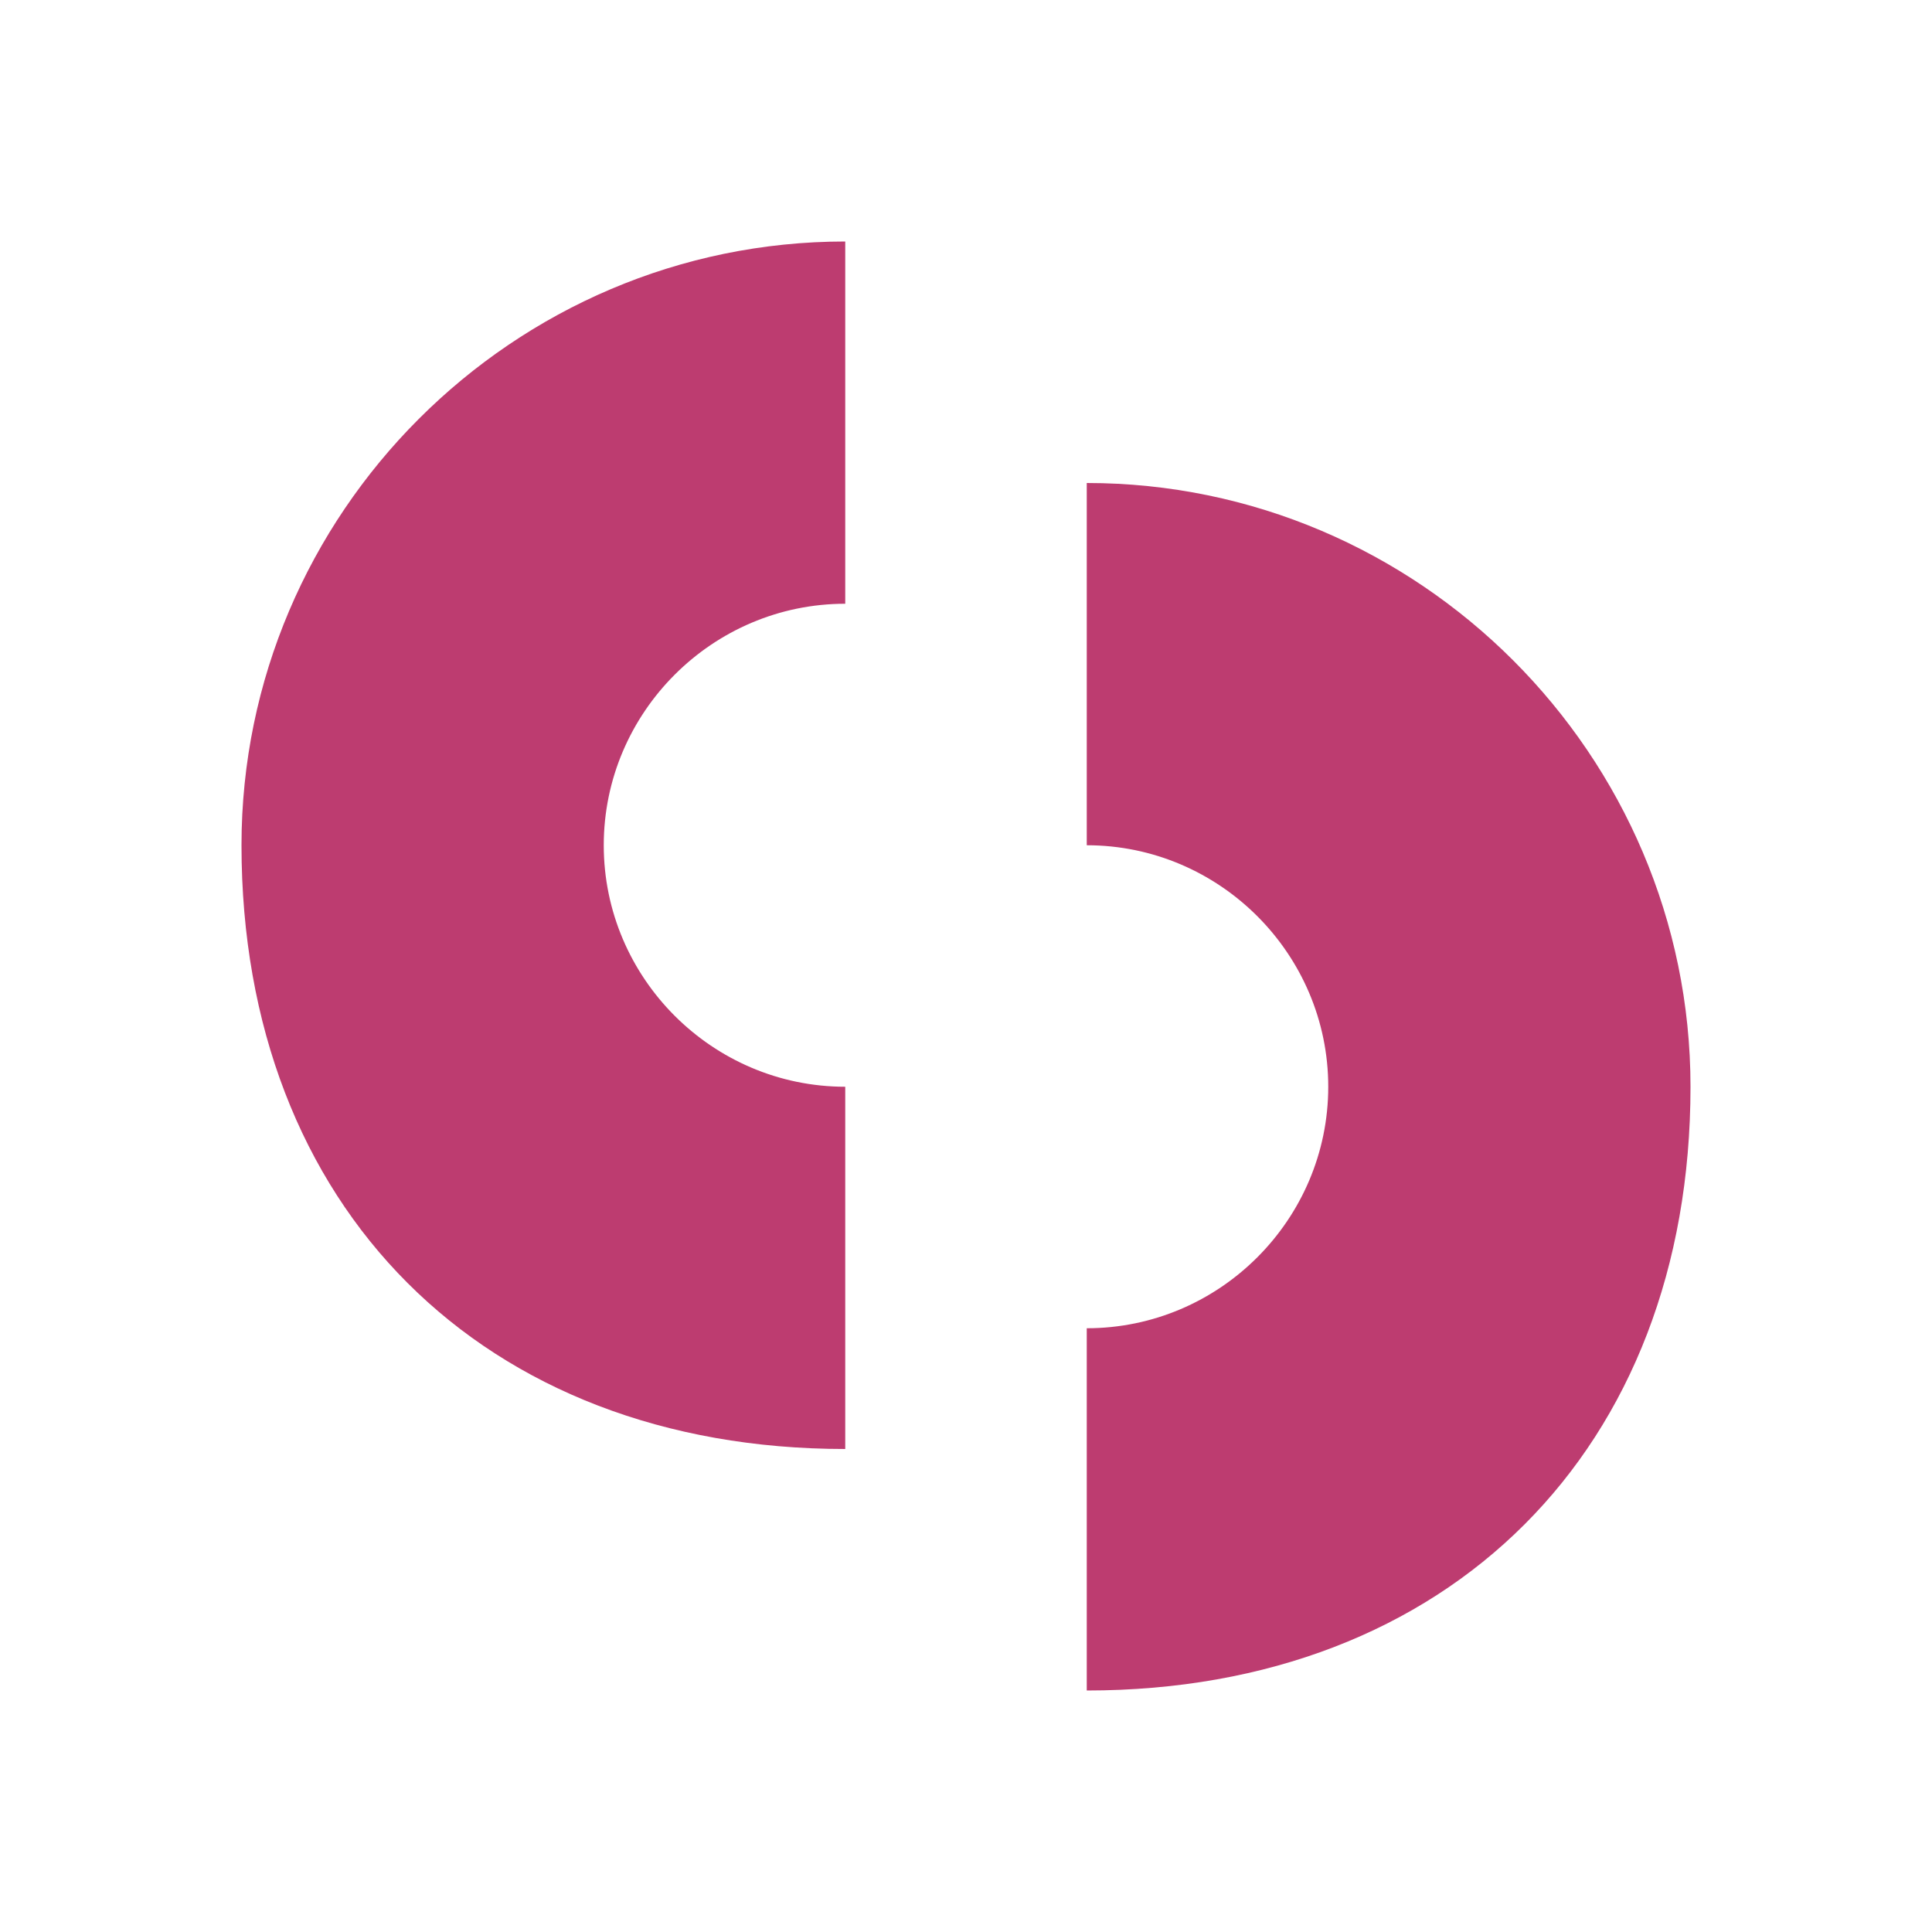
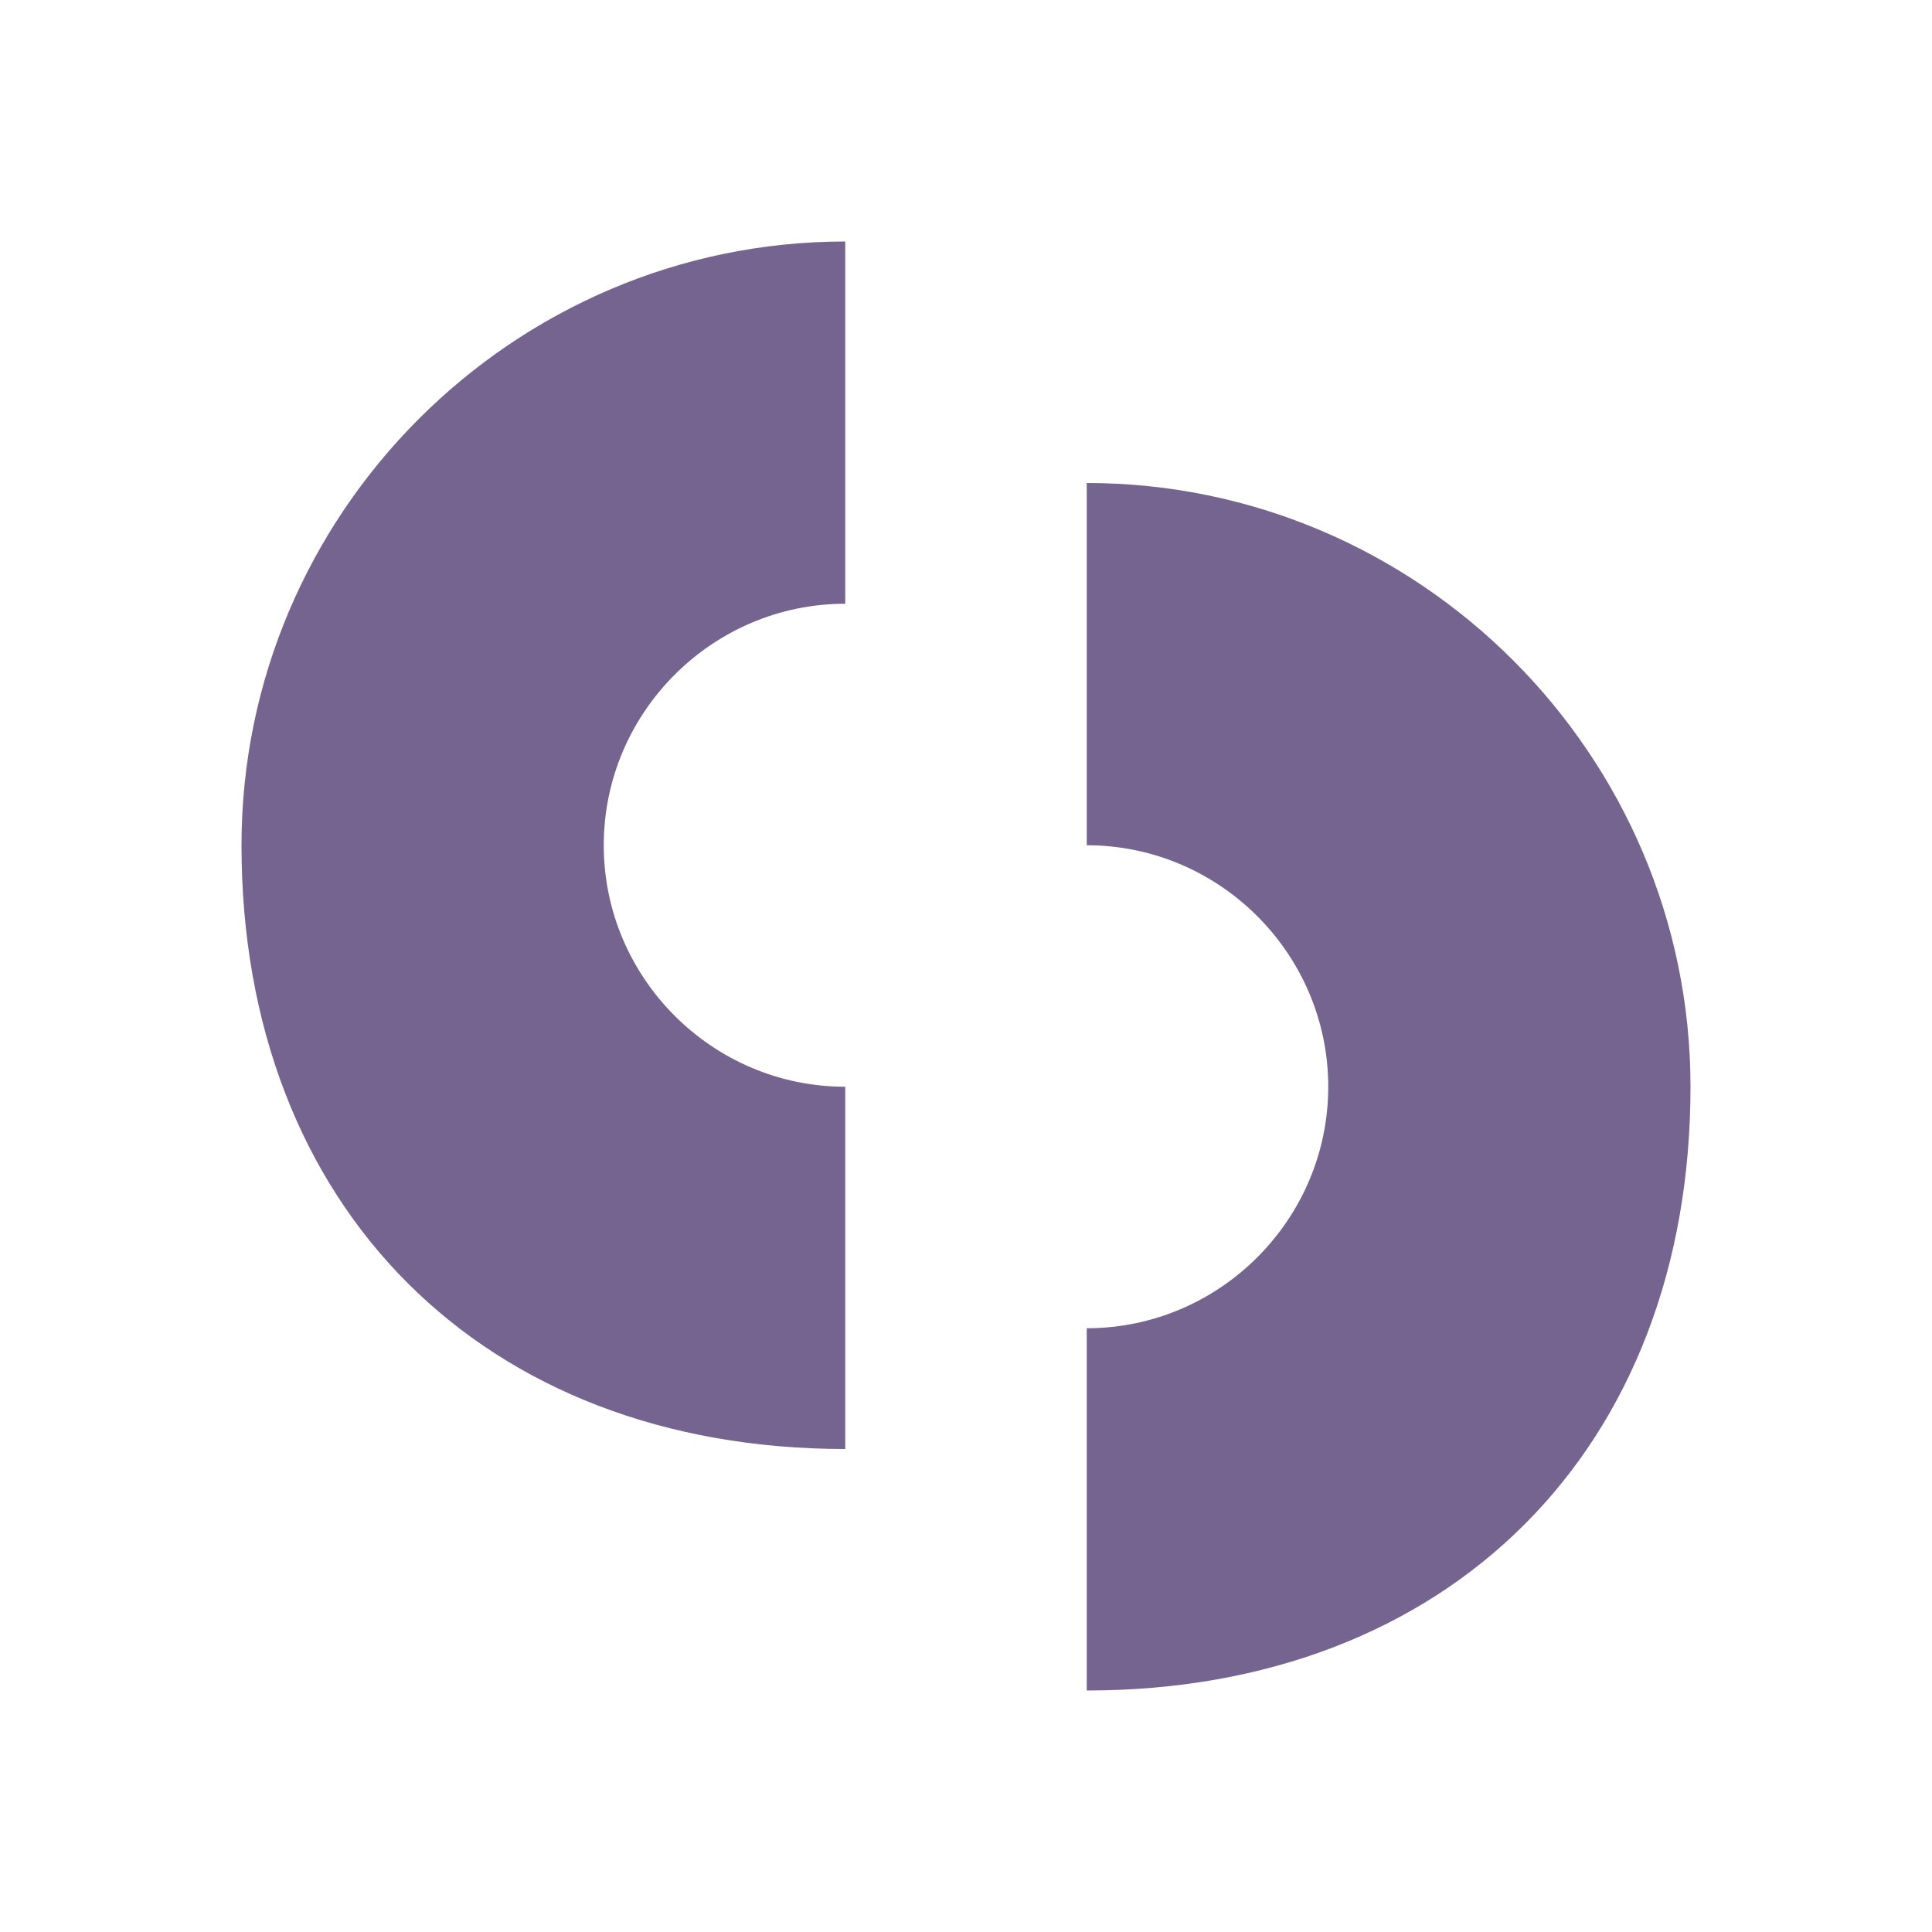
<svg xmlns="http://www.w3.org/2000/svg" viewBox="0 0 32 32" role="img" aria-label="Rhyme symbol">
-   <path d="M14 4C8.5 4 4 8.5 4 14C4 20 8 24 14 24V18C11.8 18 10 16.2 10 14C10 11.8 11.8 10 14 10ZM18 8C23.5 8 28 12.5 28 18C28 24 24 28 18 28V22C20.2 22 22 20.2 22 18C22 15.8 20.2 14 18 14Z" fill="#bd3c70" />
+   <path d="M14 4C8.5 4 4 8.5 4 14C4 20 8 24 14 24V18C11.8 18 10 16.2 10 14C10 11.8 11.8 10 14 10ZM18 8C23.5 8 28 12.5 28 18C28 24 24 28 18 28V22C20.2 22 22 20.2 22 18C22 15.8 20.2 14 18 14Z" fill="#75648f" />
</svg>
